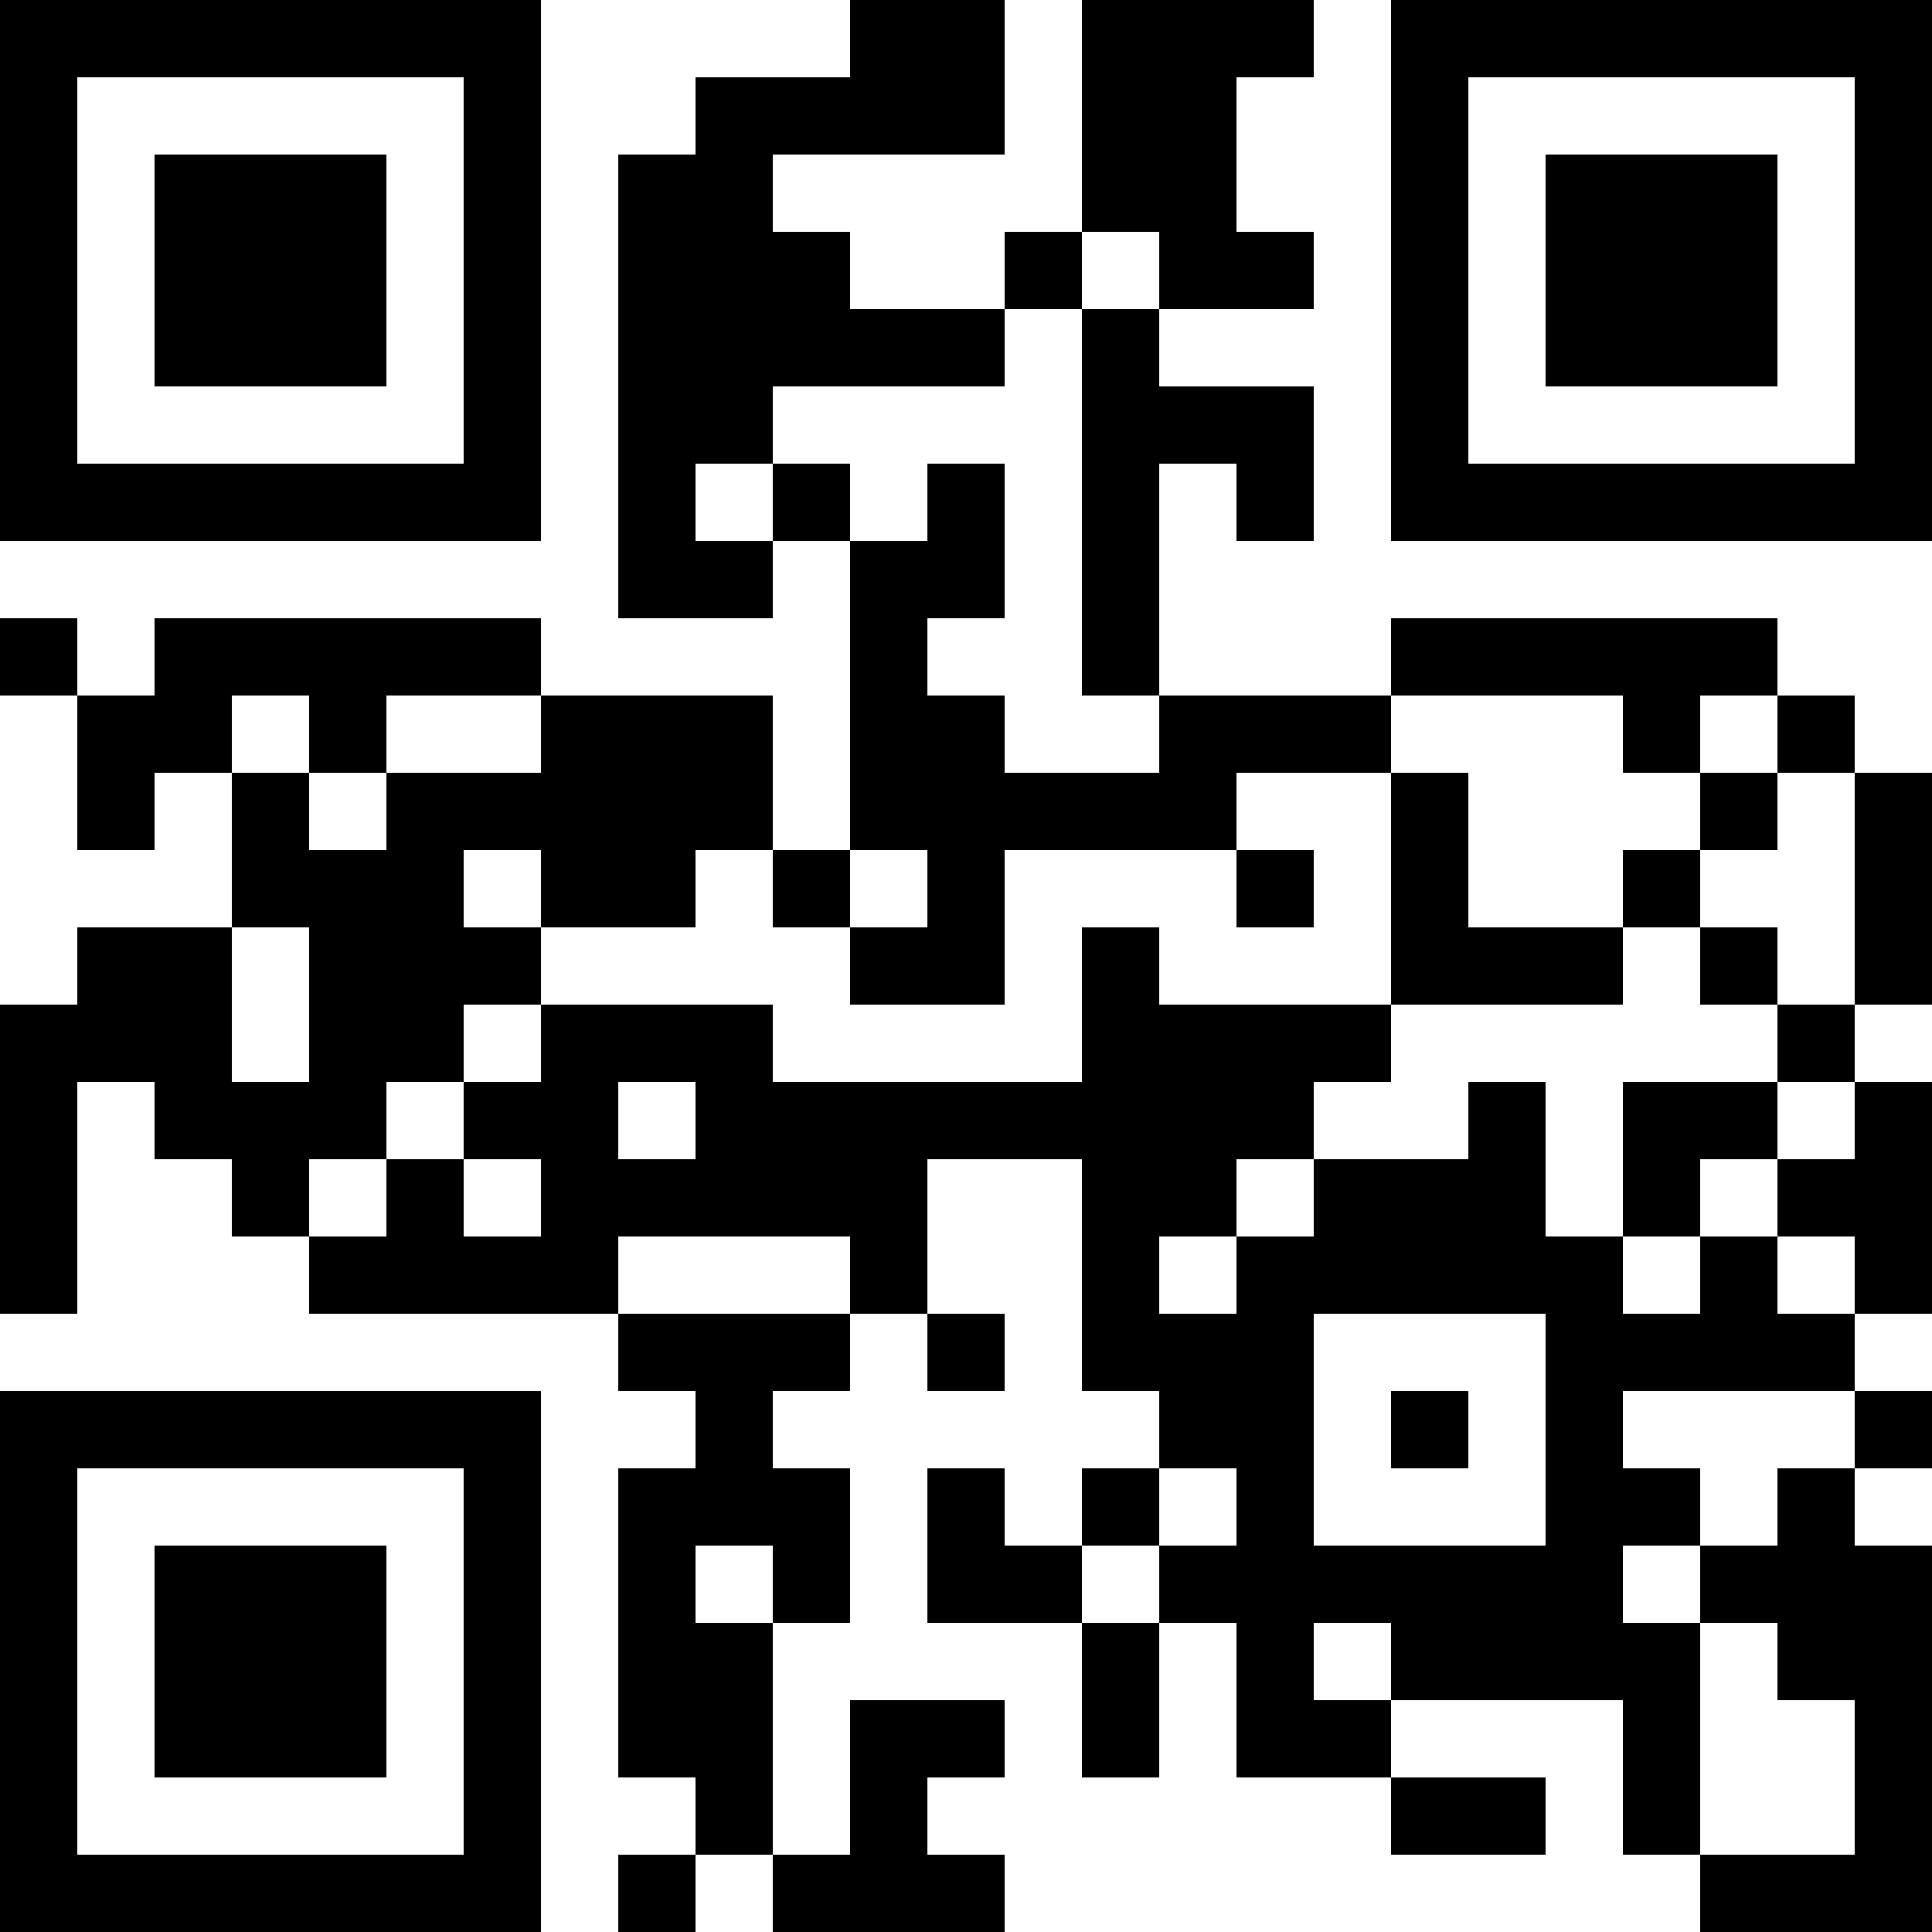
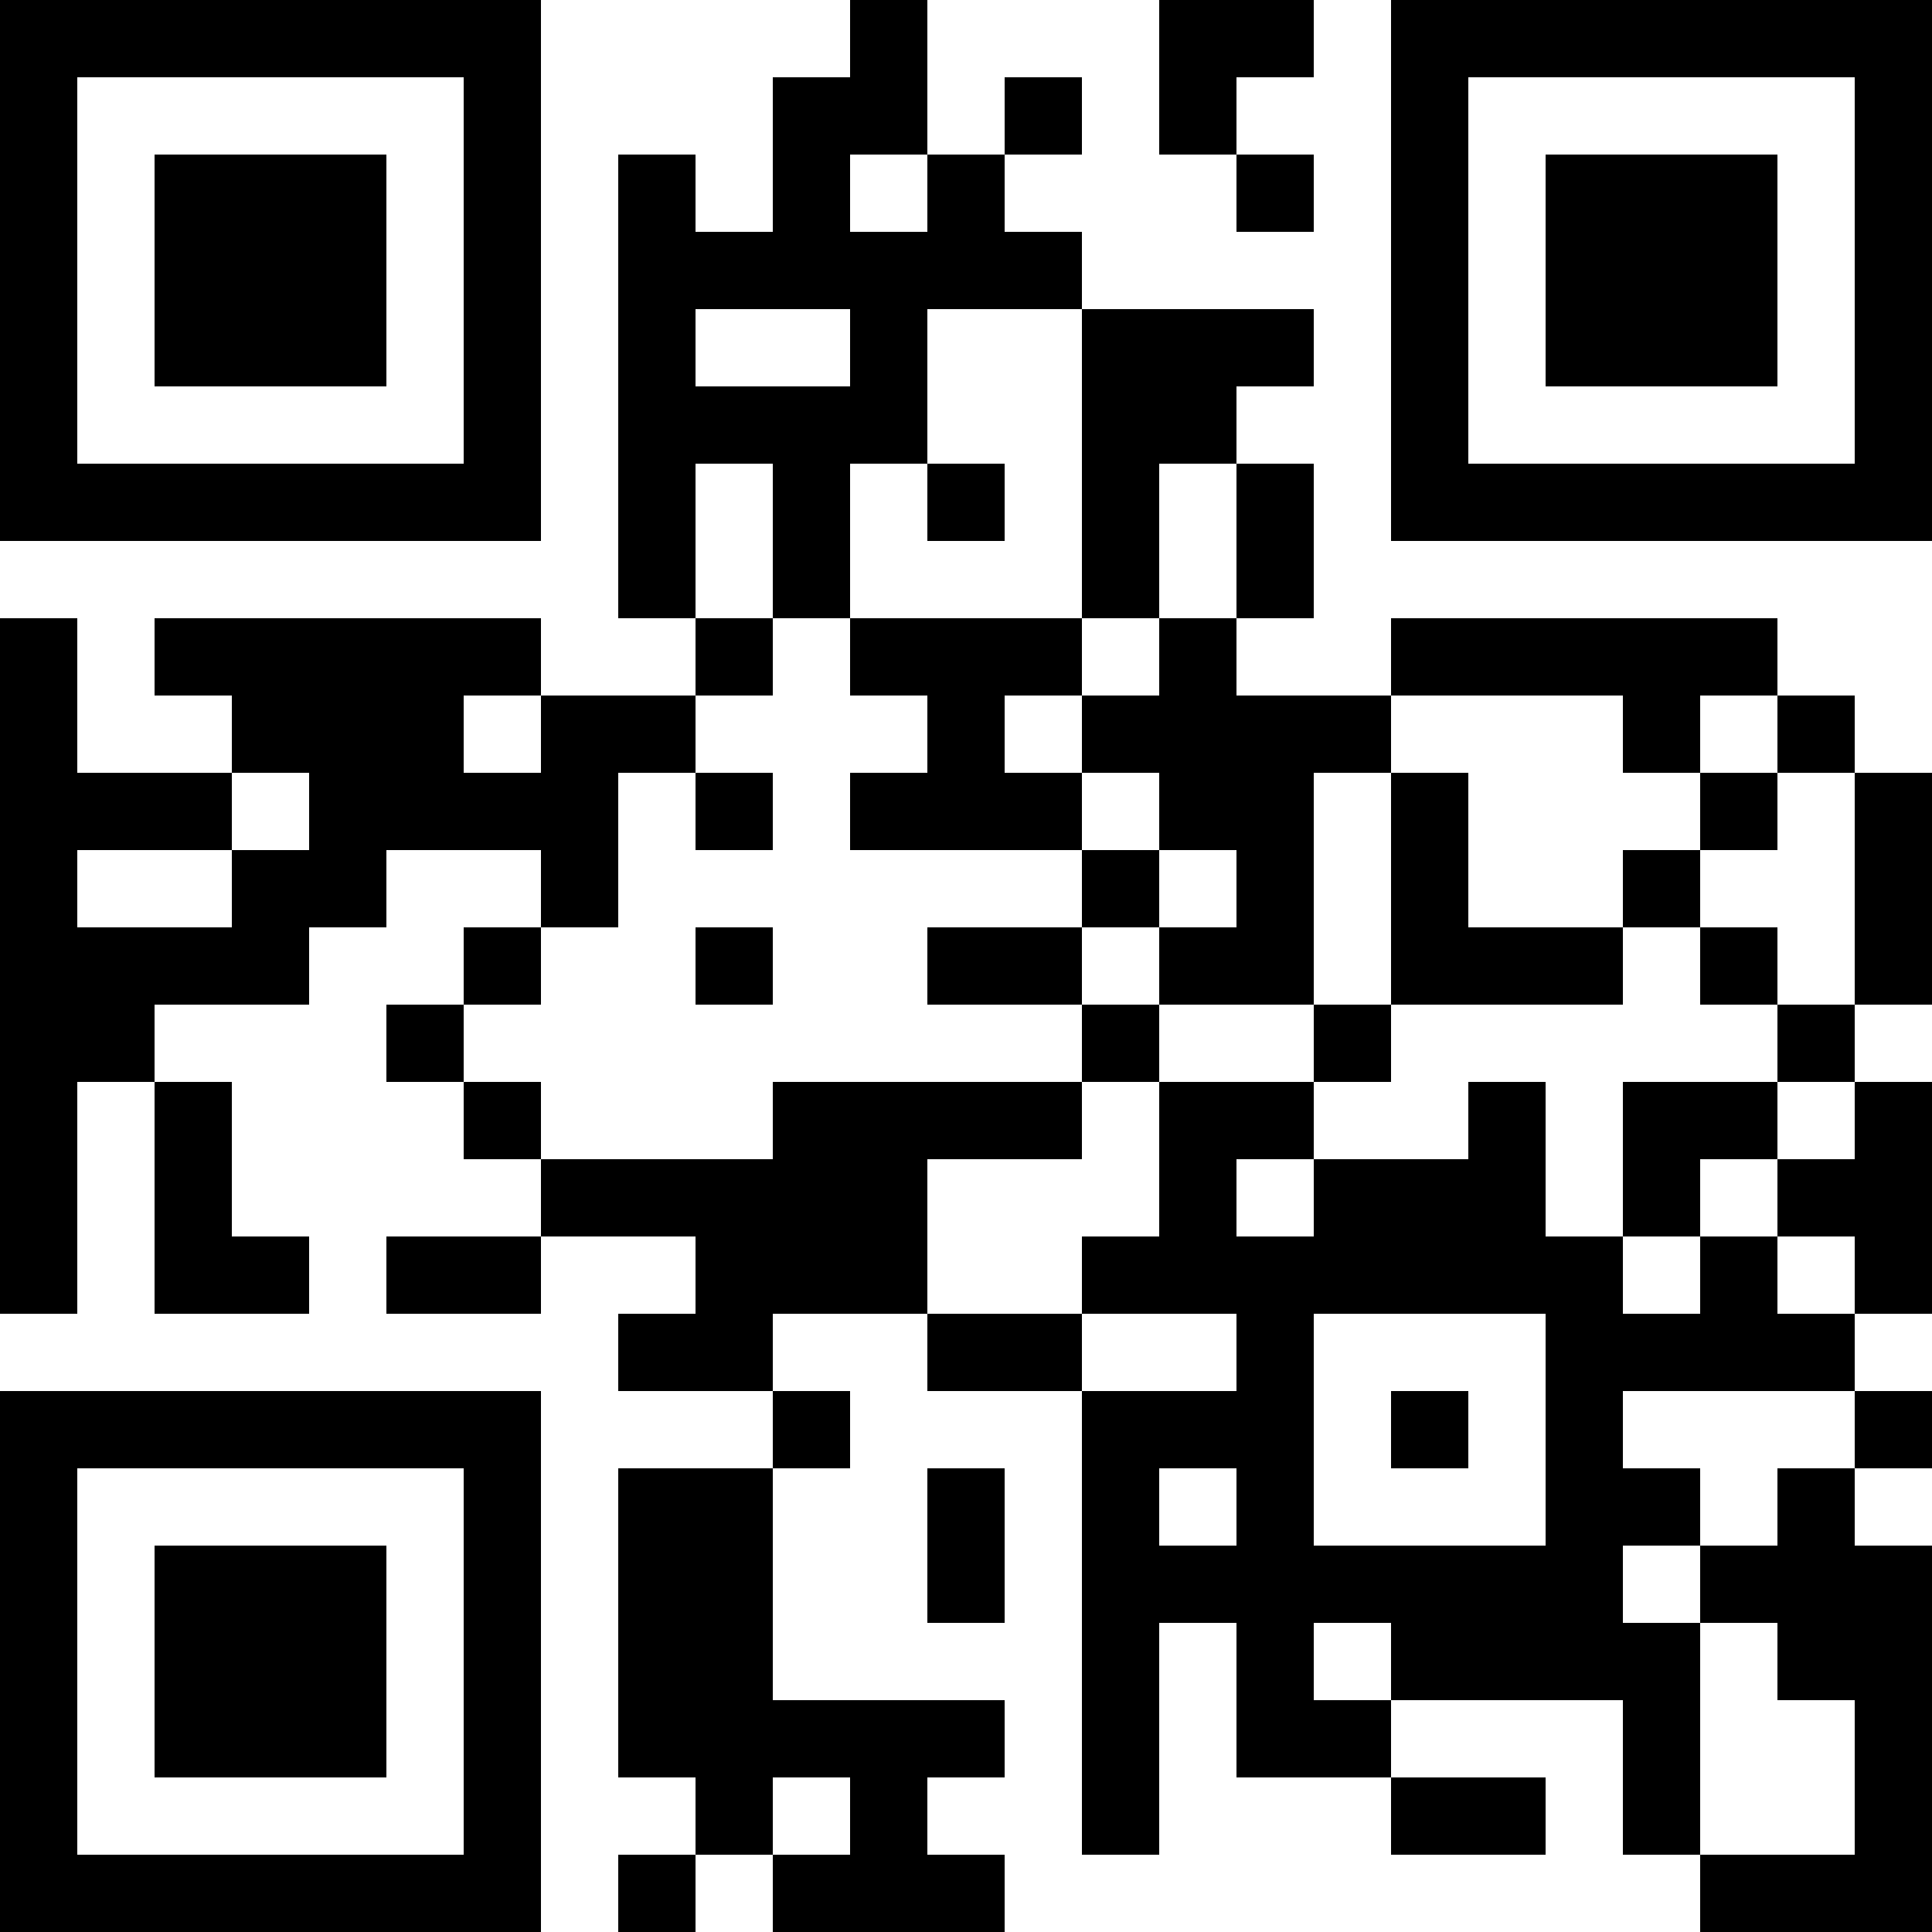
<svg xmlns="http://www.w3.org/2000/svg" version="1.1" width="200" height="200" viewBox="0 0 200 200">
  <rect x="0" y="0" width="200" height="200" fill="#ffffff" />
  <g transform="scale(8)">
    <g transform="translate(0,0)">
-       <path fill-rule="evenodd" d="M11 0L11 1L9 1L9 2L8 2L8 8L10 8L10 7L11 7L11 11L10 11L10 9L7 9L7 8L2 8L2 9L1 9L1 8L0 8L0 9L1 9L1 11L2 11L2 10L3 10L3 12L1 12L1 13L0 13L0 17L1 17L1 14L2 14L2 15L3 15L3 16L4 16L4 17L8 17L8 18L9 18L9 19L8 19L8 23L9 23L9 24L8 24L8 25L9 25L9 24L10 24L10 25L13 25L13 24L12 24L12 23L13 23L13 22L11 22L11 24L10 24L10 21L11 21L11 19L10 19L10 18L11 18L11 17L12 17L12 18L13 18L13 17L12 17L12 15L14 15L14 18L15 18L15 19L14 19L14 20L13 20L13 19L12 19L12 21L14 21L14 23L15 23L15 21L16 21L16 23L18 23L18 24L20 24L20 23L18 23L18 22L21 22L21 24L22 24L22 25L25 25L25 20L24 20L24 19L25 19L25 18L24 18L24 17L25 17L25 14L24 14L24 13L25 13L25 10L24 10L24 9L23 9L23 8L18 8L18 9L15 9L15 6L16 6L16 7L17 7L17 5L15 5L15 4L17 4L17 3L16 3L16 1L17 1L17 0L14 0L14 3L13 3L13 4L11 4L11 3L10 3L10 2L13 2L13 0ZM14 3L14 4L13 4L13 5L10 5L10 6L9 6L9 7L10 7L10 6L11 6L11 7L12 7L12 6L13 6L13 8L12 8L12 9L13 9L13 10L15 10L15 9L14 9L14 4L15 4L15 3ZM3 9L3 10L4 10L4 11L5 11L5 10L7 10L7 9L5 9L5 10L4 10L4 9ZM18 9L18 10L16 10L16 11L13 11L13 13L11 13L11 12L12 12L12 11L11 11L11 12L10 12L10 11L9 11L9 12L7 12L7 11L6 11L6 12L7 12L7 13L6 13L6 14L5 14L5 15L4 15L4 16L5 16L5 15L6 15L6 16L7 16L7 15L6 15L6 14L7 14L7 13L10 13L10 14L14 14L14 12L15 12L15 13L18 13L18 14L17 14L17 15L16 15L16 16L15 16L15 17L16 17L16 16L17 16L17 15L19 15L19 14L20 14L20 16L21 16L21 17L22 17L22 16L23 16L23 17L24 17L24 16L23 16L23 15L24 15L24 14L23 14L23 13L24 13L24 10L23 10L23 9L22 9L22 10L21 10L21 9ZM18 10L18 13L21 13L21 12L22 12L22 13L23 13L23 12L22 12L22 11L23 11L23 10L22 10L22 11L21 11L21 12L19 12L19 10ZM16 11L16 12L17 12L17 11ZM3 12L3 14L4 14L4 12ZM8 14L8 15L9 15L9 14ZM21 14L21 16L22 16L22 15L23 15L23 14ZM8 16L8 17L11 17L11 16ZM17 17L17 20L20 20L20 17ZM18 18L18 19L19 19L19 18ZM21 18L21 19L22 19L22 20L21 20L21 21L22 21L22 24L24 24L24 22L23 22L23 21L22 21L22 20L23 20L23 19L24 19L24 18ZM15 19L15 20L14 20L14 21L15 21L15 20L16 20L16 19ZM9 20L9 21L10 21L10 20ZM17 21L17 22L18 22L18 21ZM0 0L0 7L7 7L7 0ZM1 1L1 6L6 6L6 1ZM2 2L2 5L5 5L5 2ZM18 0L18 7L25 7L25 0ZM19 1L19 6L24 6L24 1ZM20 2L20 5L23 5L23 2ZM0 18L0 25L7 25L7 18ZM1 19L1 24L6 24L6 19ZM2 20L2 23L5 23L5 20Z" fill="#000000" />
+       <path fill-rule="evenodd" d="M11 0L11 1L10 1L10 3L9 3L9 2L8 2L8 8L9 8L9 9L7 9L7 8L2 8L2 9L3 9L3 10L1 10L1 8L0 8L0 17L1 17L1 14L2 14L2 17L4 17L4 16L3 16L3 14L2 14L2 13L4 13L4 12L5 12L5 11L7 11L7 12L6 12L6 13L5 13L5 14L6 14L6 15L7 15L7 16L5 16L5 17L7 17L7 16L9 16L9 17L8 17L8 18L10 18L10 19L8 19L8 23L9 23L9 24L8 24L8 25L9 25L9 24L10 24L10 25L13 25L13 24L12 24L12 23L13 23L13 22L10 22L10 19L11 19L11 18L10 18L10 17L12 17L12 18L14 18L14 24L15 24L15 21L16 21L16 23L18 23L18 24L20 24L20 23L18 23L18 22L21 22L21 24L22 24L22 25L25 25L25 20L24 20L24 19L25 19L25 18L24 18L24 17L25 17L25 14L24 14L24 13L25 13L25 10L24 10L24 9L23 9L23 8L18 8L18 9L16 9L16 8L17 8L17 6L16 6L16 5L17 5L17 4L14 4L14 3L13 3L13 2L14 2L14 1L13 1L13 2L12 2L12 0ZM15 0L15 2L16 2L16 3L17 3L17 2L16 2L16 1L17 1L17 0ZM11 2L11 3L12 3L12 2ZM9 4L9 5L11 5L11 4ZM12 4L12 6L11 6L11 8L10 8L10 6L9 6L9 8L10 8L10 9L9 9L9 10L8 10L8 12L7 12L7 13L6 13L6 14L7 14L7 15L10 15L10 14L14 14L14 15L12 15L12 17L14 17L14 18L16 18L16 17L14 17L14 16L15 16L15 14L17 14L17 15L16 15L16 16L17 16L17 15L19 15L19 14L20 14L20 16L21 16L21 17L22 17L22 16L23 16L23 17L24 17L24 16L23 16L23 15L24 15L24 14L23 14L23 13L24 13L24 10L23 10L23 9L22 9L22 10L21 10L21 9L18 9L18 10L17 10L17 13L15 13L15 12L16 12L16 11L15 11L15 10L14 10L14 9L15 9L15 8L16 8L16 6L15 6L15 8L14 8L14 4ZM12 6L12 7L13 7L13 6ZM11 8L11 9L12 9L12 10L11 10L11 11L14 11L14 12L12 12L12 13L14 13L14 14L15 14L15 13L14 13L14 12L15 12L15 11L14 11L14 10L13 10L13 9L14 9L14 8ZM6 9L6 10L7 10L7 9ZM3 10L3 11L1 11L1 12L3 12L3 11L4 11L4 10ZM9 10L9 11L10 11L10 10ZM18 10L18 13L17 13L17 14L18 14L18 13L21 13L21 12L22 12L22 13L23 13L23 12L22 12L22 11L23 11L23 10L22 10L22 11L21 11L21 12L19 12L19 10ZM9 12L9 13L10 13L10 12ZM21 14L21 16L22 16L22 15L23 15L23 14ZM17 17L17 20L20 20L20 17ZM18 18L18 19L19 19L19 18ZM21 18L21 19L22 19L22 20L21 20L21 21L22 21L22 24L24 24L24 22L23 22L23 21L22 21L22 20L23 20L23 19L24 19L24 18ZM12 19L12 21L13 21L13 19ZM15 19L15 20L16 20L16 19ZM17 21L17 22L18 22L18 21ZM10 23L10 24L11 24L11 23ZM0 0L0 7L7 7L7 0ZM1 1L1 6L6 6L6 1ZM2 2L2 5L5 5L5 2ZM18 0L18 7L25 7L25 0ZM19 1L19 6L24 6L24 1ZM20 2L20 5L23 5L23 2ZM0 18L0 25L7 25L7 18ZM1 19L1 24L6 24L6 19ZM2 20L2 23L5 23L5 20Z" fill="#000000" />
    </g>
  </g>
</svg>
